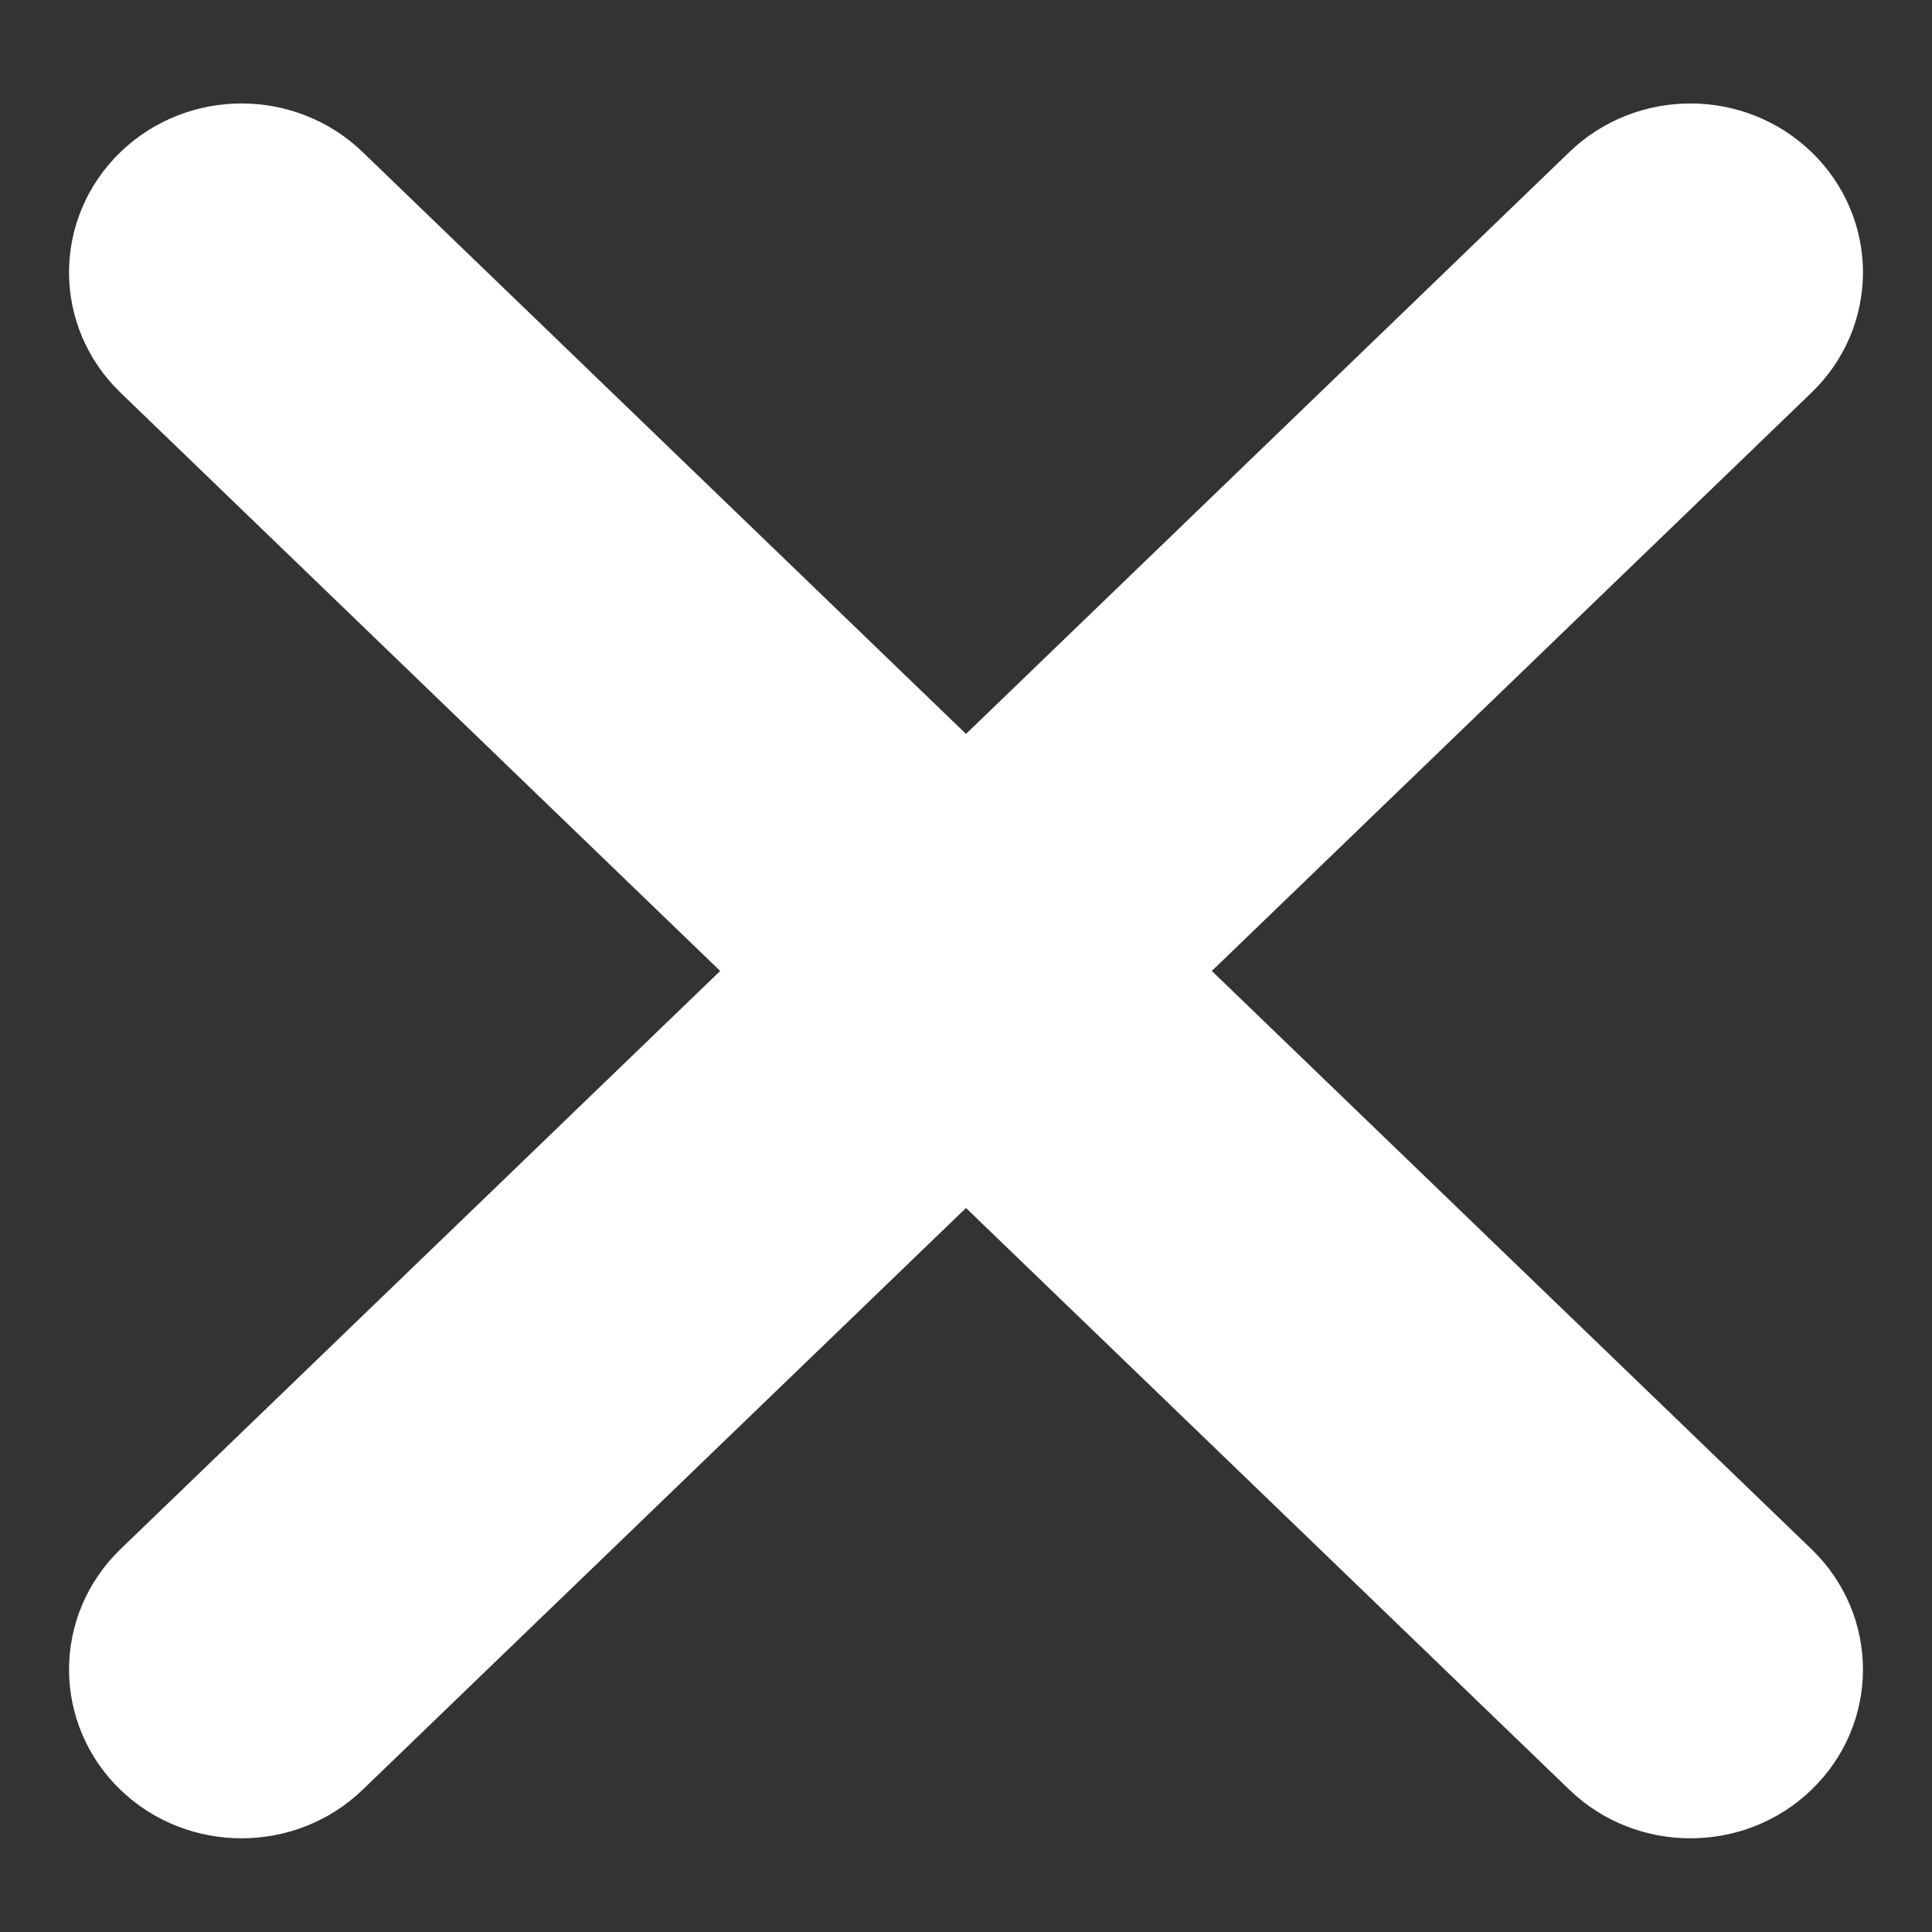
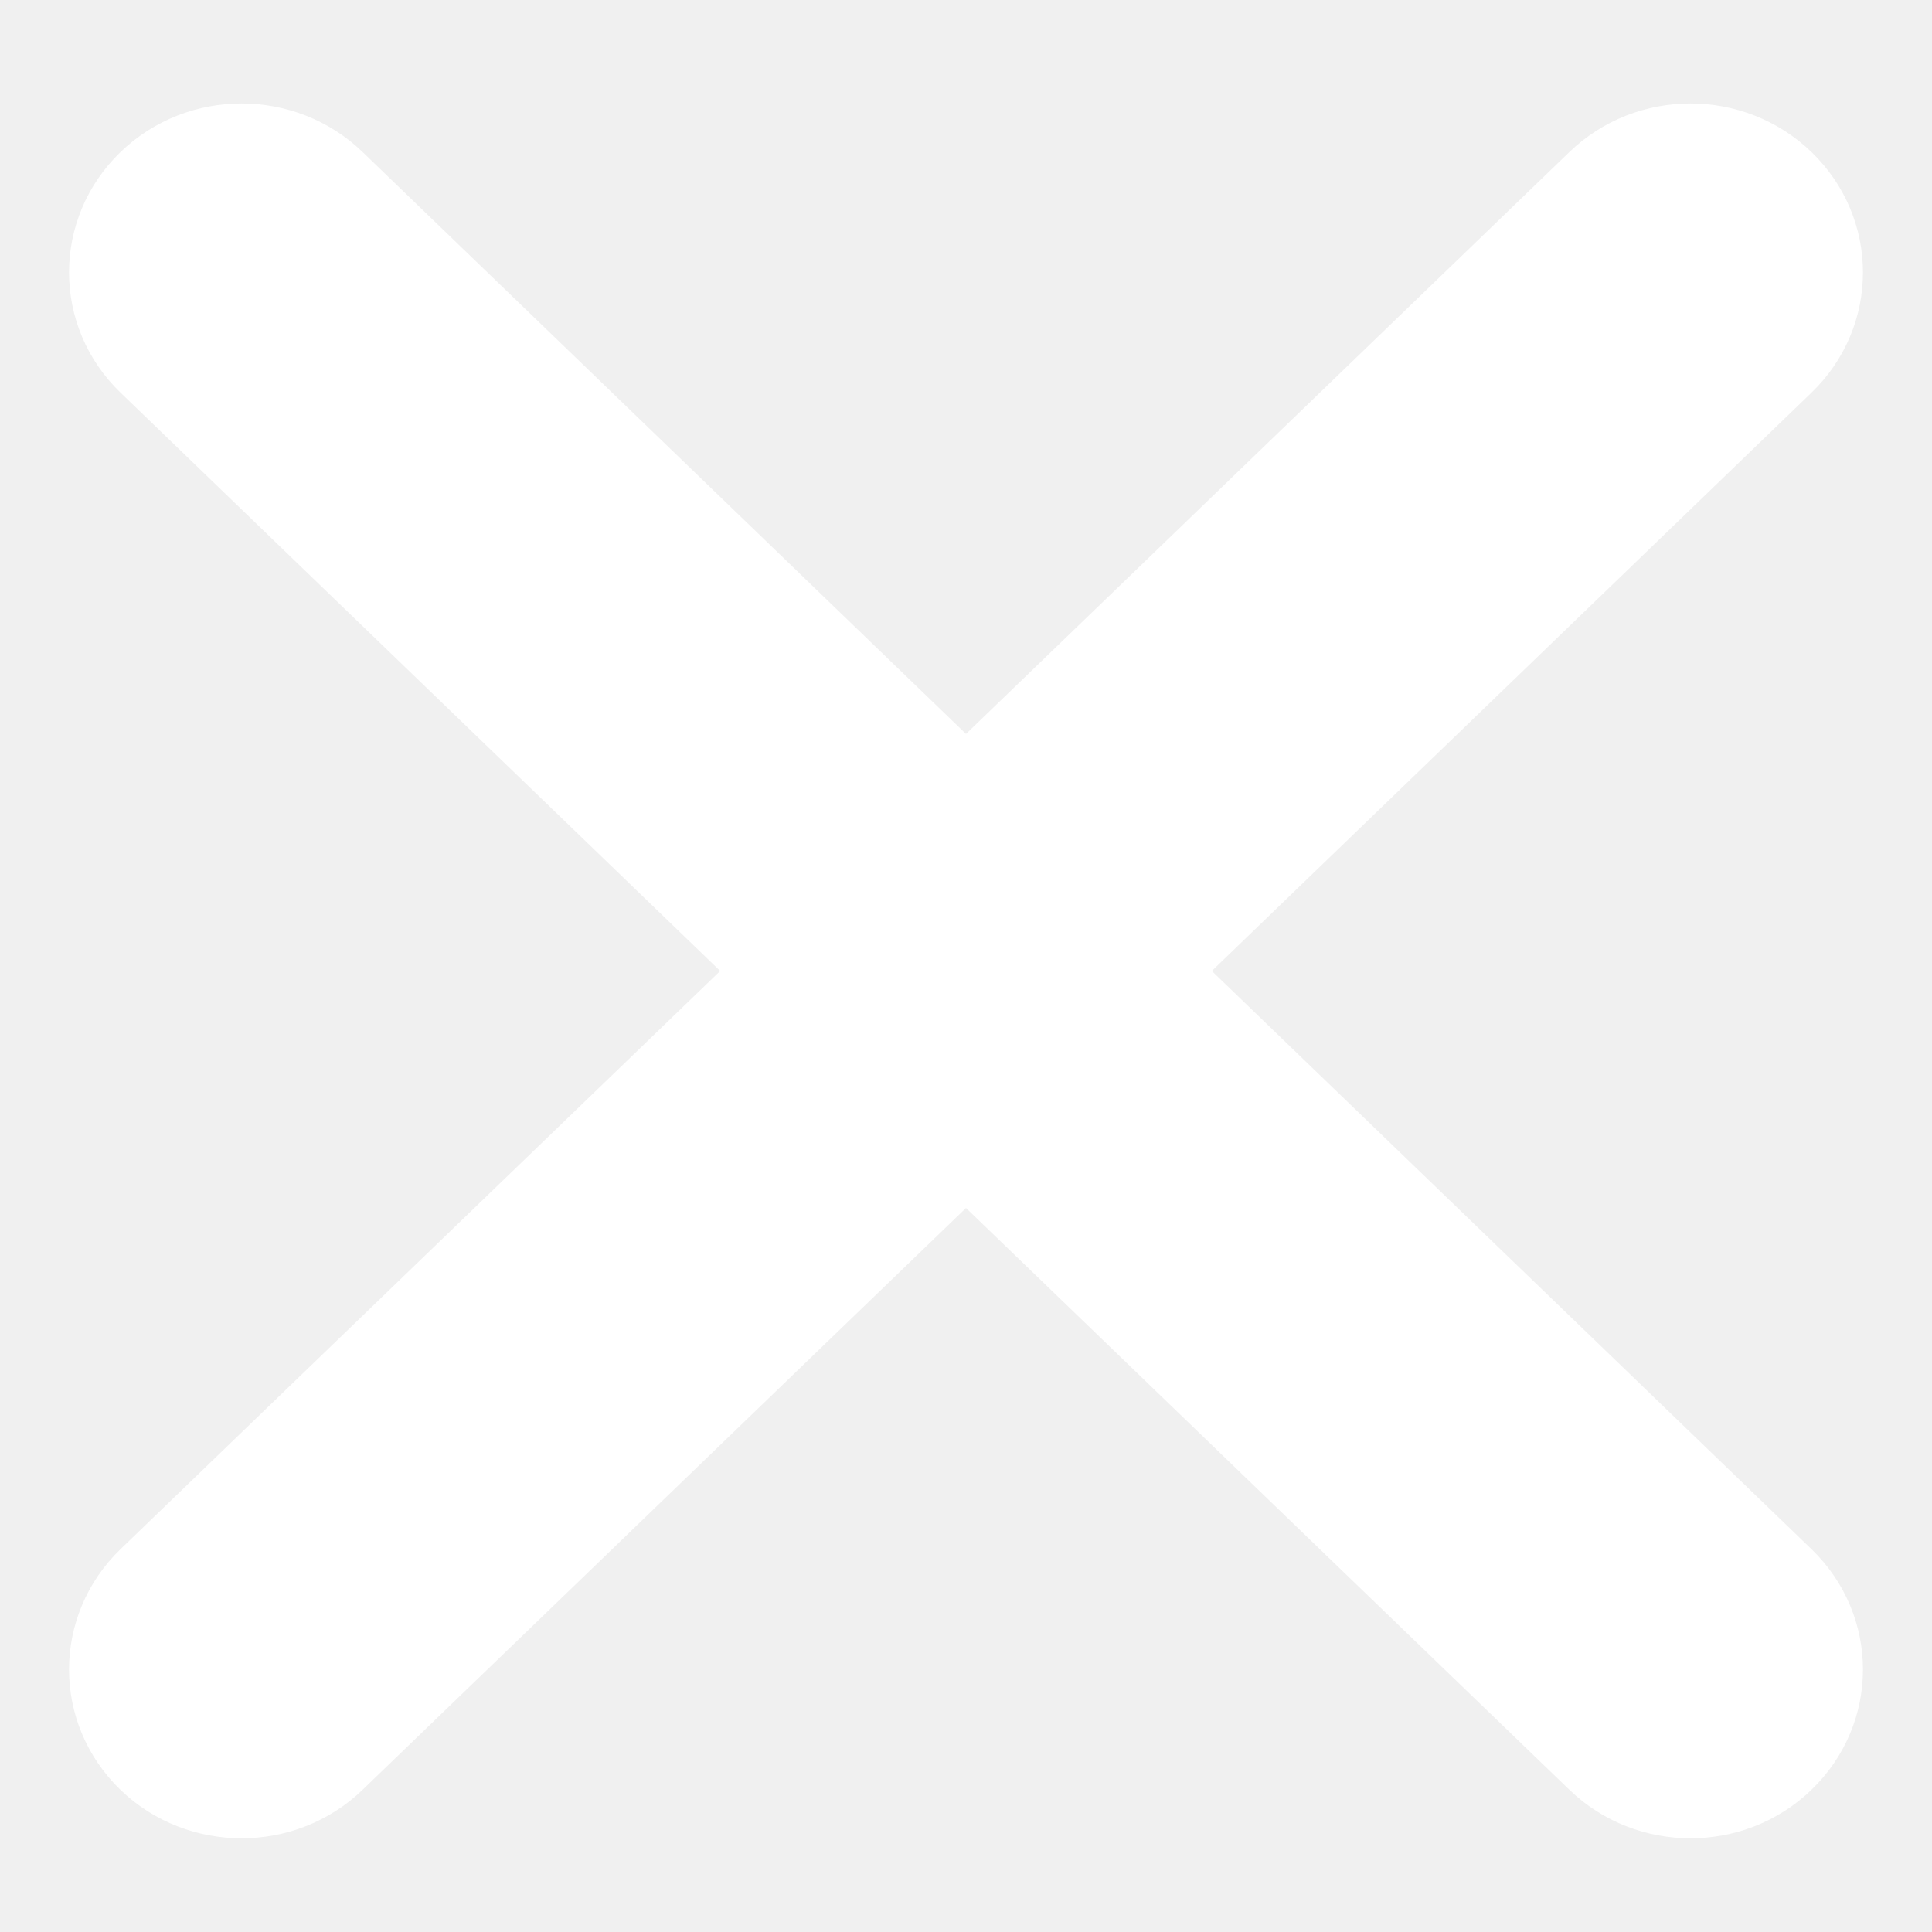
<svg xmlns="http://www.w3.org/2000/svg" width="14px" height="14px" viewBox="0 0 14 14" version="1.1">
  <defs />
  <g id="Events" stroke="none" stroke-width="1" fill="none" fill-rule="evenodd">
    <g id="Assets" transform="translate(-790, -401)">
-       <rect id="Rectangle" fill="#333333" x="720" y="-6" width="748" height="1210" />
+       <rect id="Rectangle" fill="none" x="720" y="-6" width="748" height="1210" />
      <g id="151882" transform="translate(791, 402.25)" fill="#FFFFFF" fill-rule="nonzero" stroke="#FFFFFF">
        <path d="M7.061,5.786 L11.78,1.235 C12.073,0.953 12.073,0.495 11.78,0.212 C11.487,-0.071 11.012,-0.071 10.719,0.212 L6,4.763 L1.281,0.212 C0.988,-0.071 0.513,-0.071 0.22,0.212 C-0.073,0.495 -0.073,0.953 0.22,1.235 L4.939,5.786 L0.22,10.336 C-0.073,10.619 -0.073,11.077 0.22,11.36 C0.366,11.501 0.559,11.571 0.75,11.571 C0.942,11.571 1.134,11.501 1.281,11.359 L6,6.809 L10.719,11.359 C10.866,11.501 11.058,11.571 11.25,11.571 C11.441,11.571 11.634,11.501 11.78,11.359 C12.073,11.077 12.073,10.619 11.78,10.336 L7.061,5.786 Z" id="Shape" />
      </g>
    </g>
  </g>
</svg>
